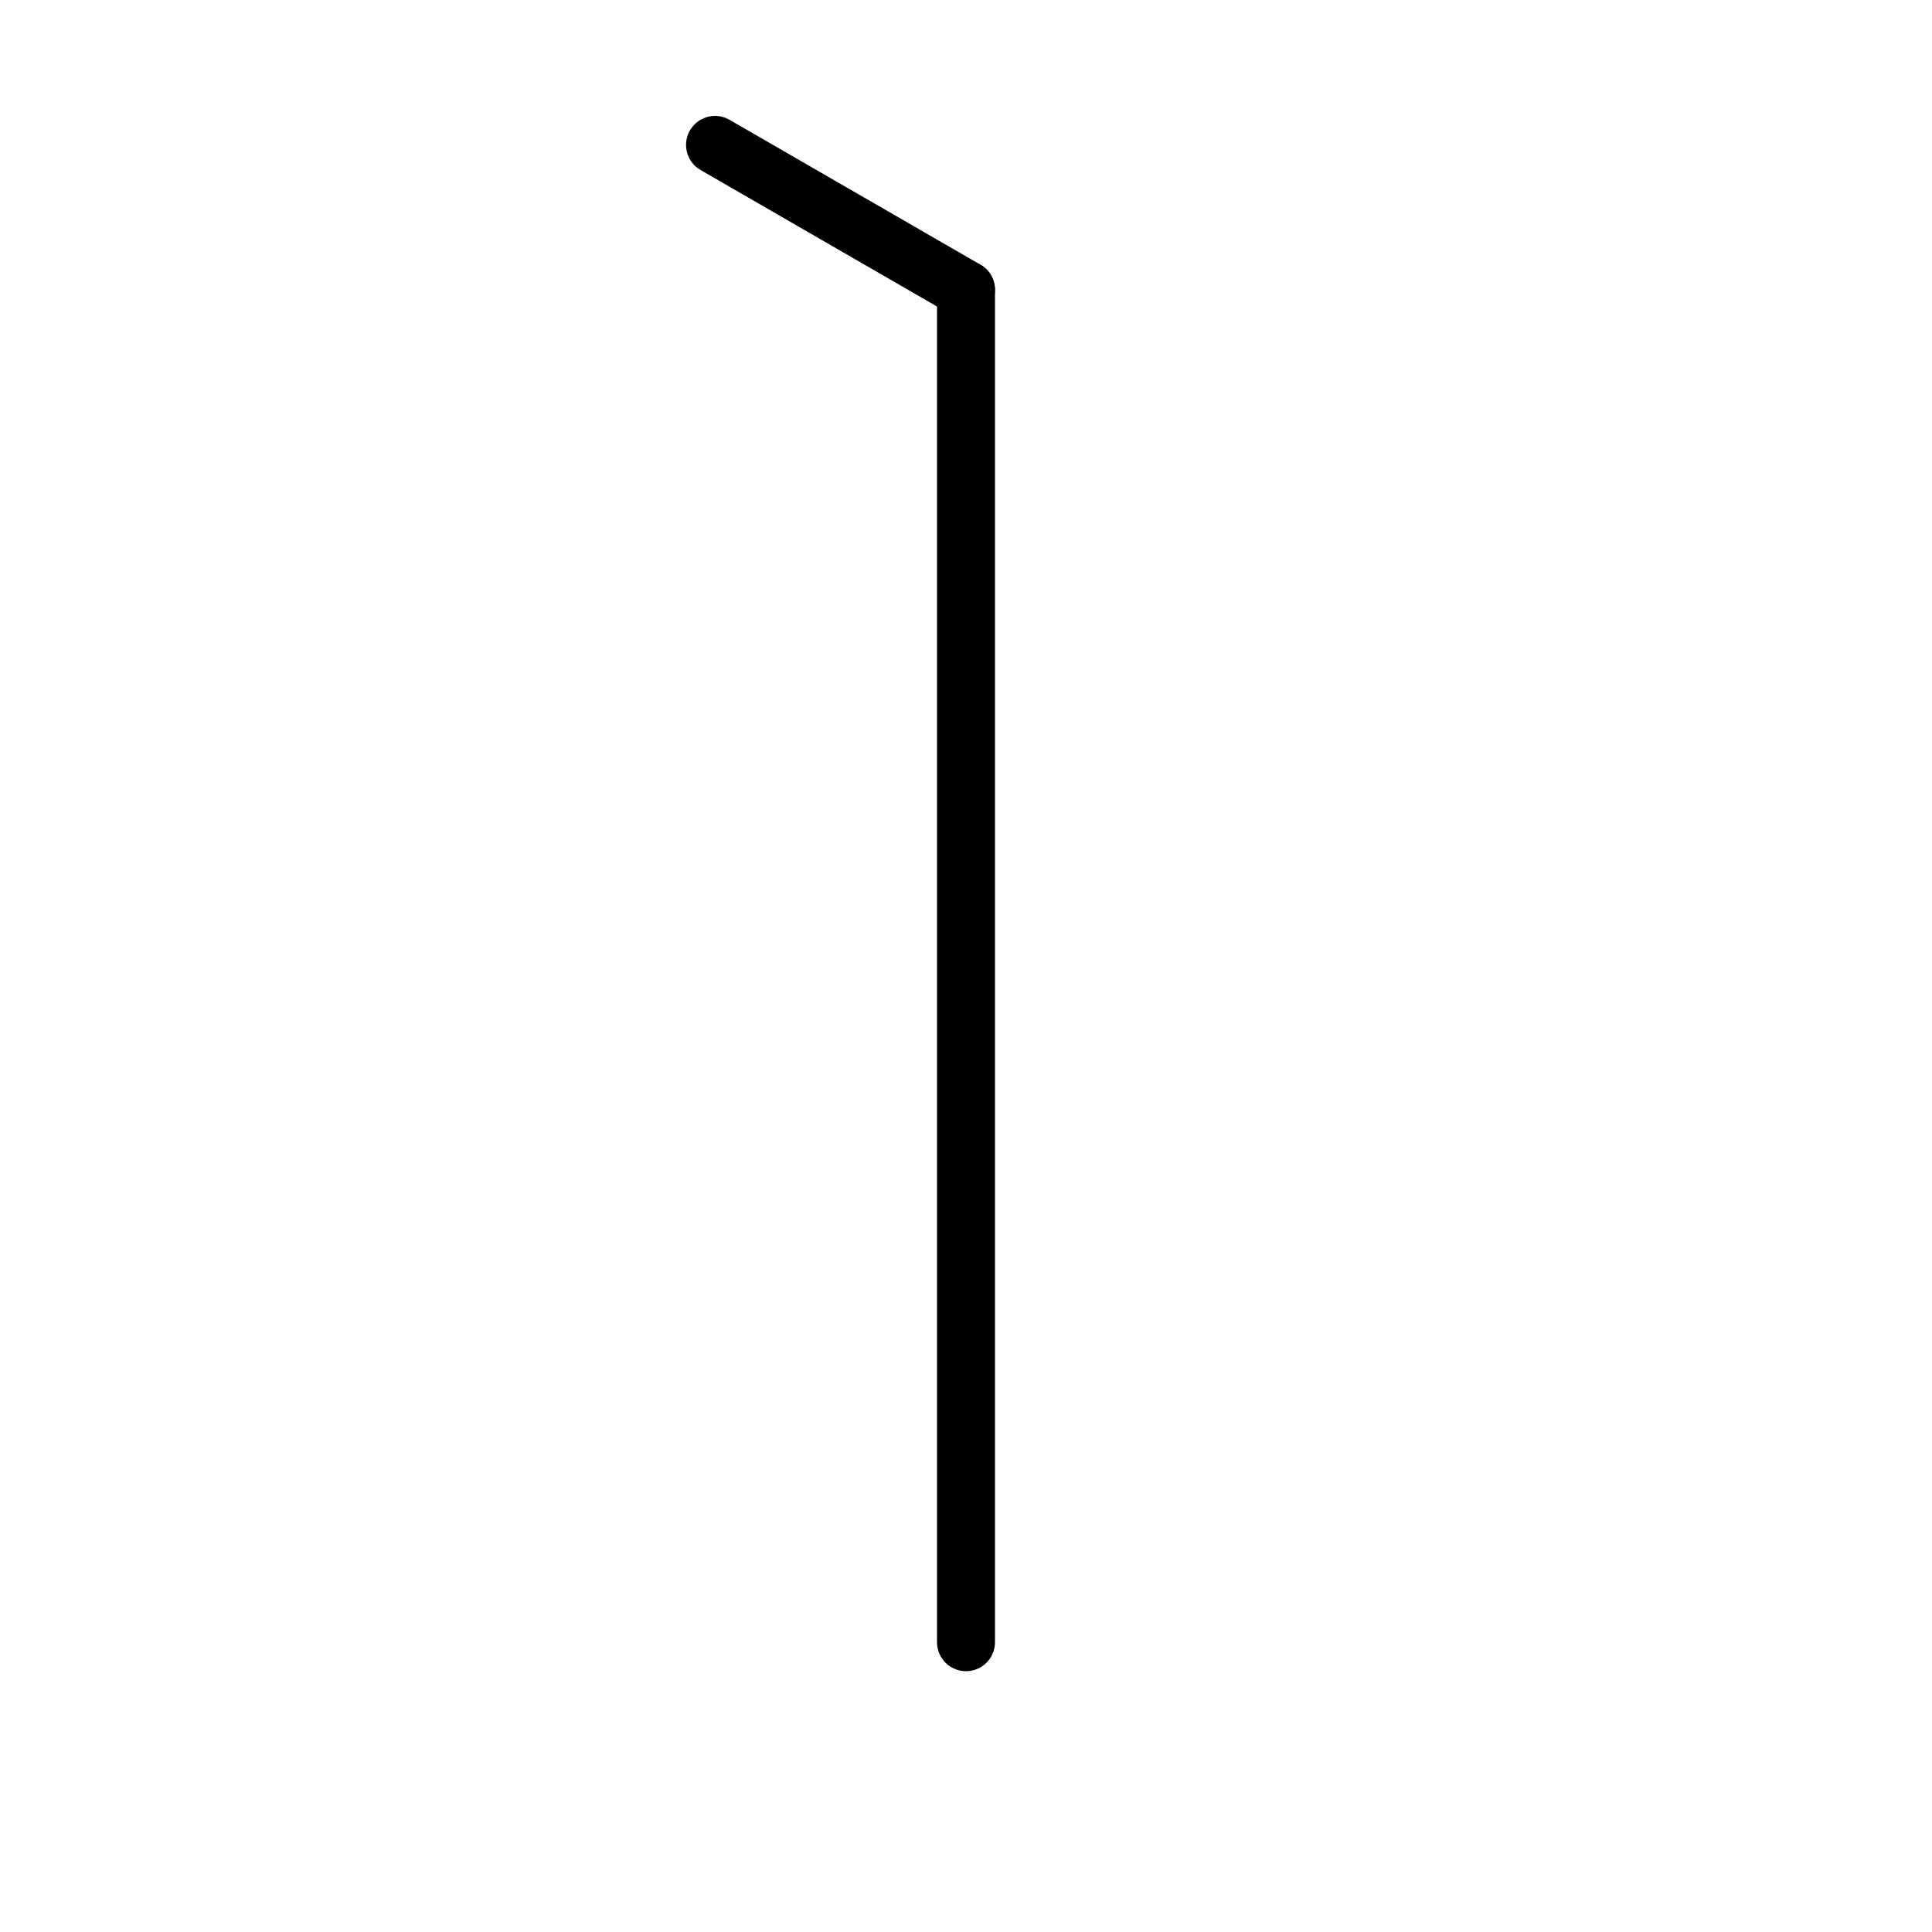
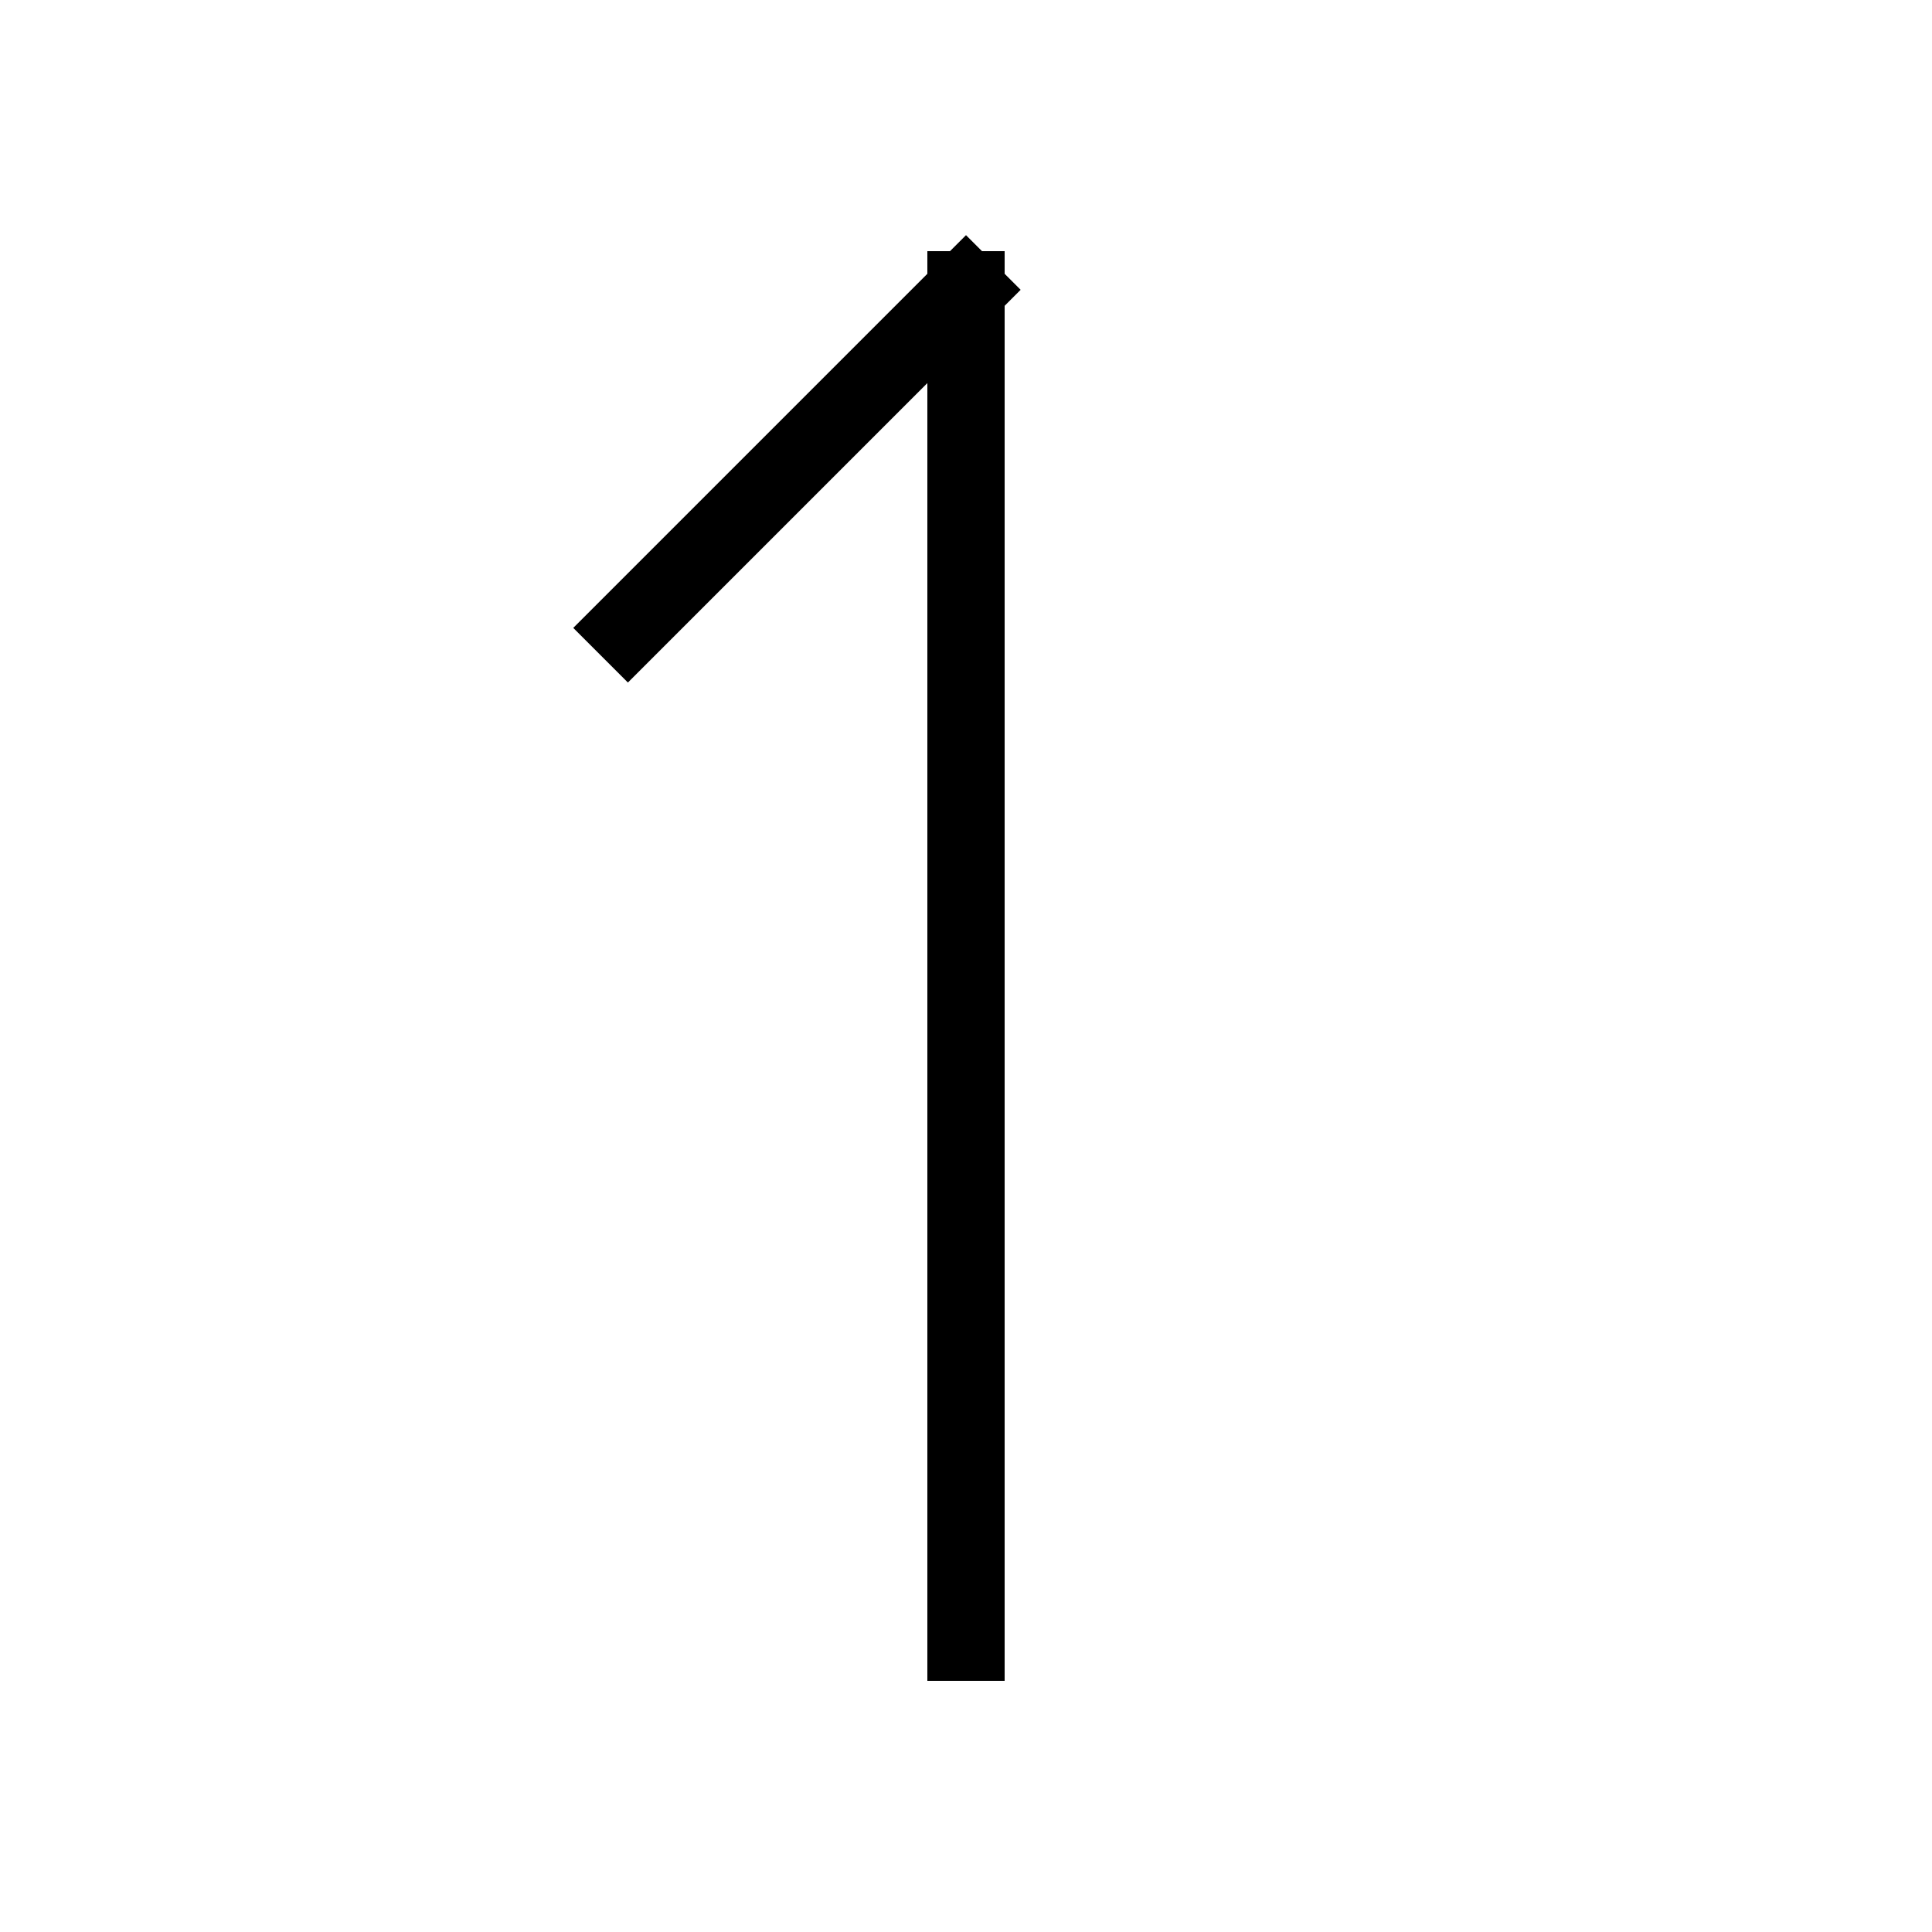
<svg xmlns="http://www.w3.org/2000/svg" viewBox="0 0 100 100" width="100" height="100">
-   <line x1="50.0" y1="15" x2="50.0" y2="85" stroke="black" stroke-width="3" stroke-linecap="round" />
-   <line x1="50.0" y1="15" x2="37.01" y2="7.5" stroke="black" stroke-width="3" stroke-linecap="round" />
+   <line x1="50" y1="15" x2="50" y2="85" stroke="black" stroke-width="4" stroke-linecap="square" />
+   <line x1="50" y1="15" x2="32.5" y2="32.5" stroke="black" stroke-width="4" stroke-linecap="square" />
</svg>
